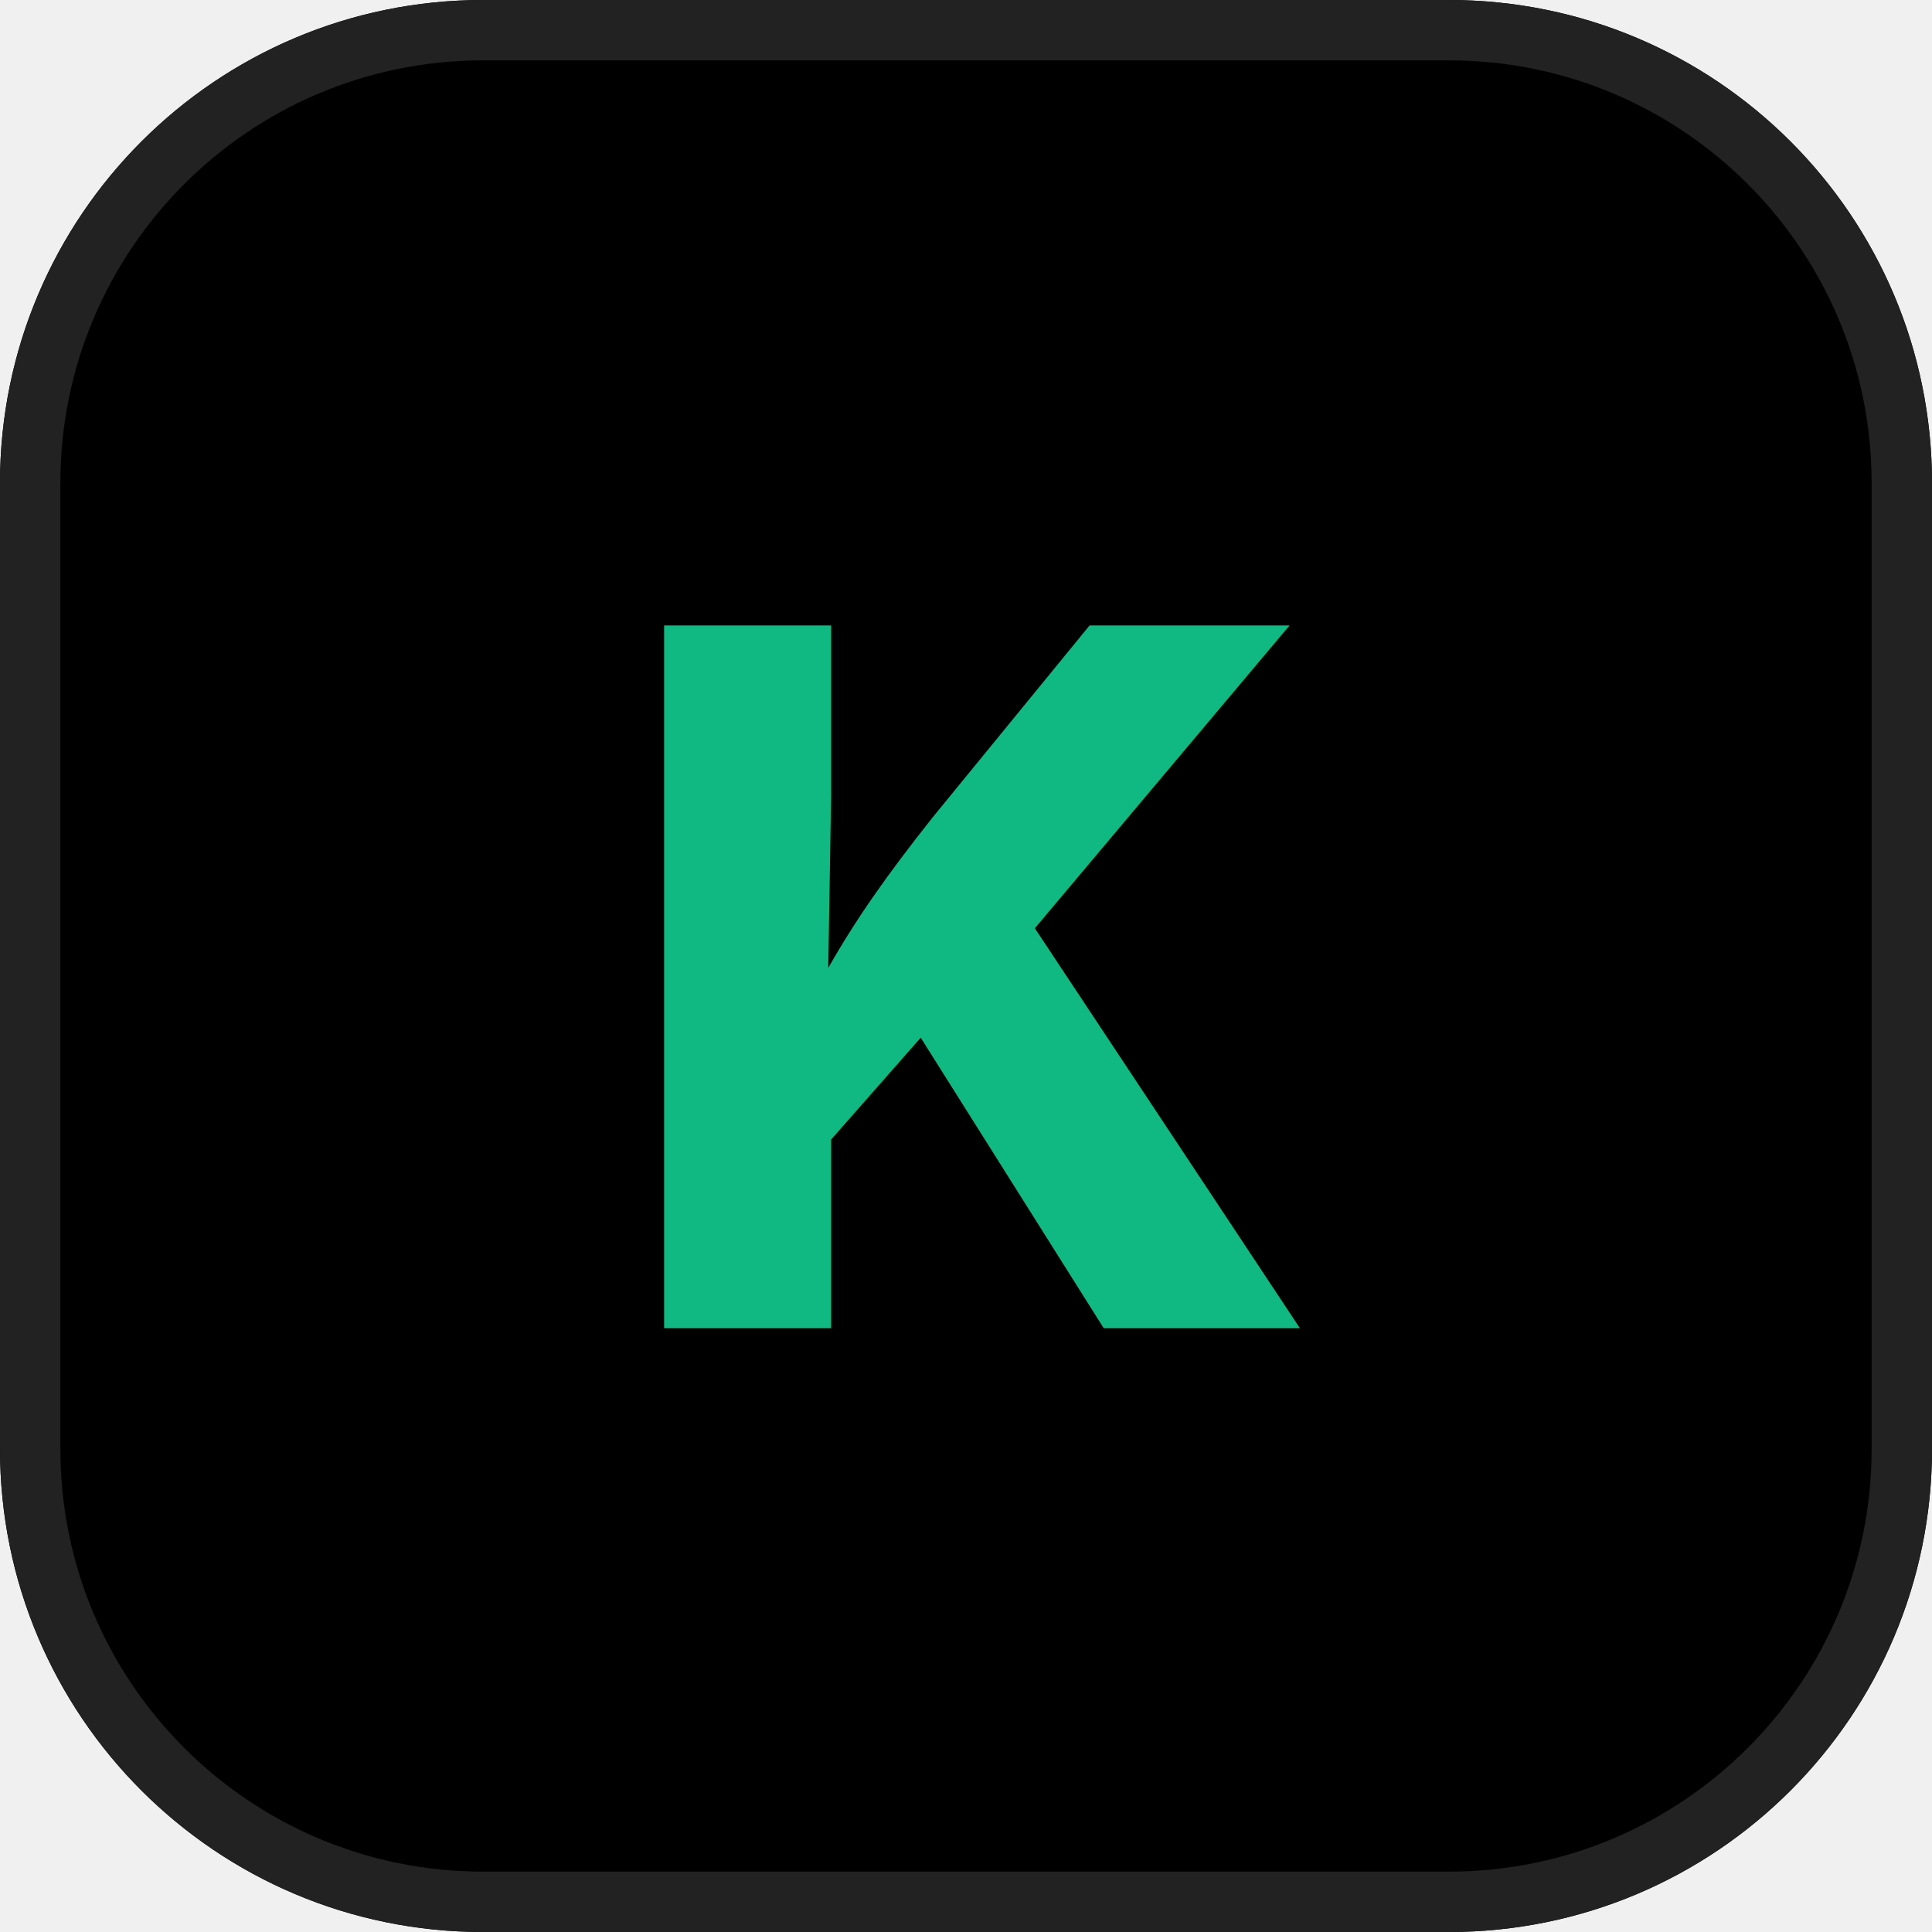
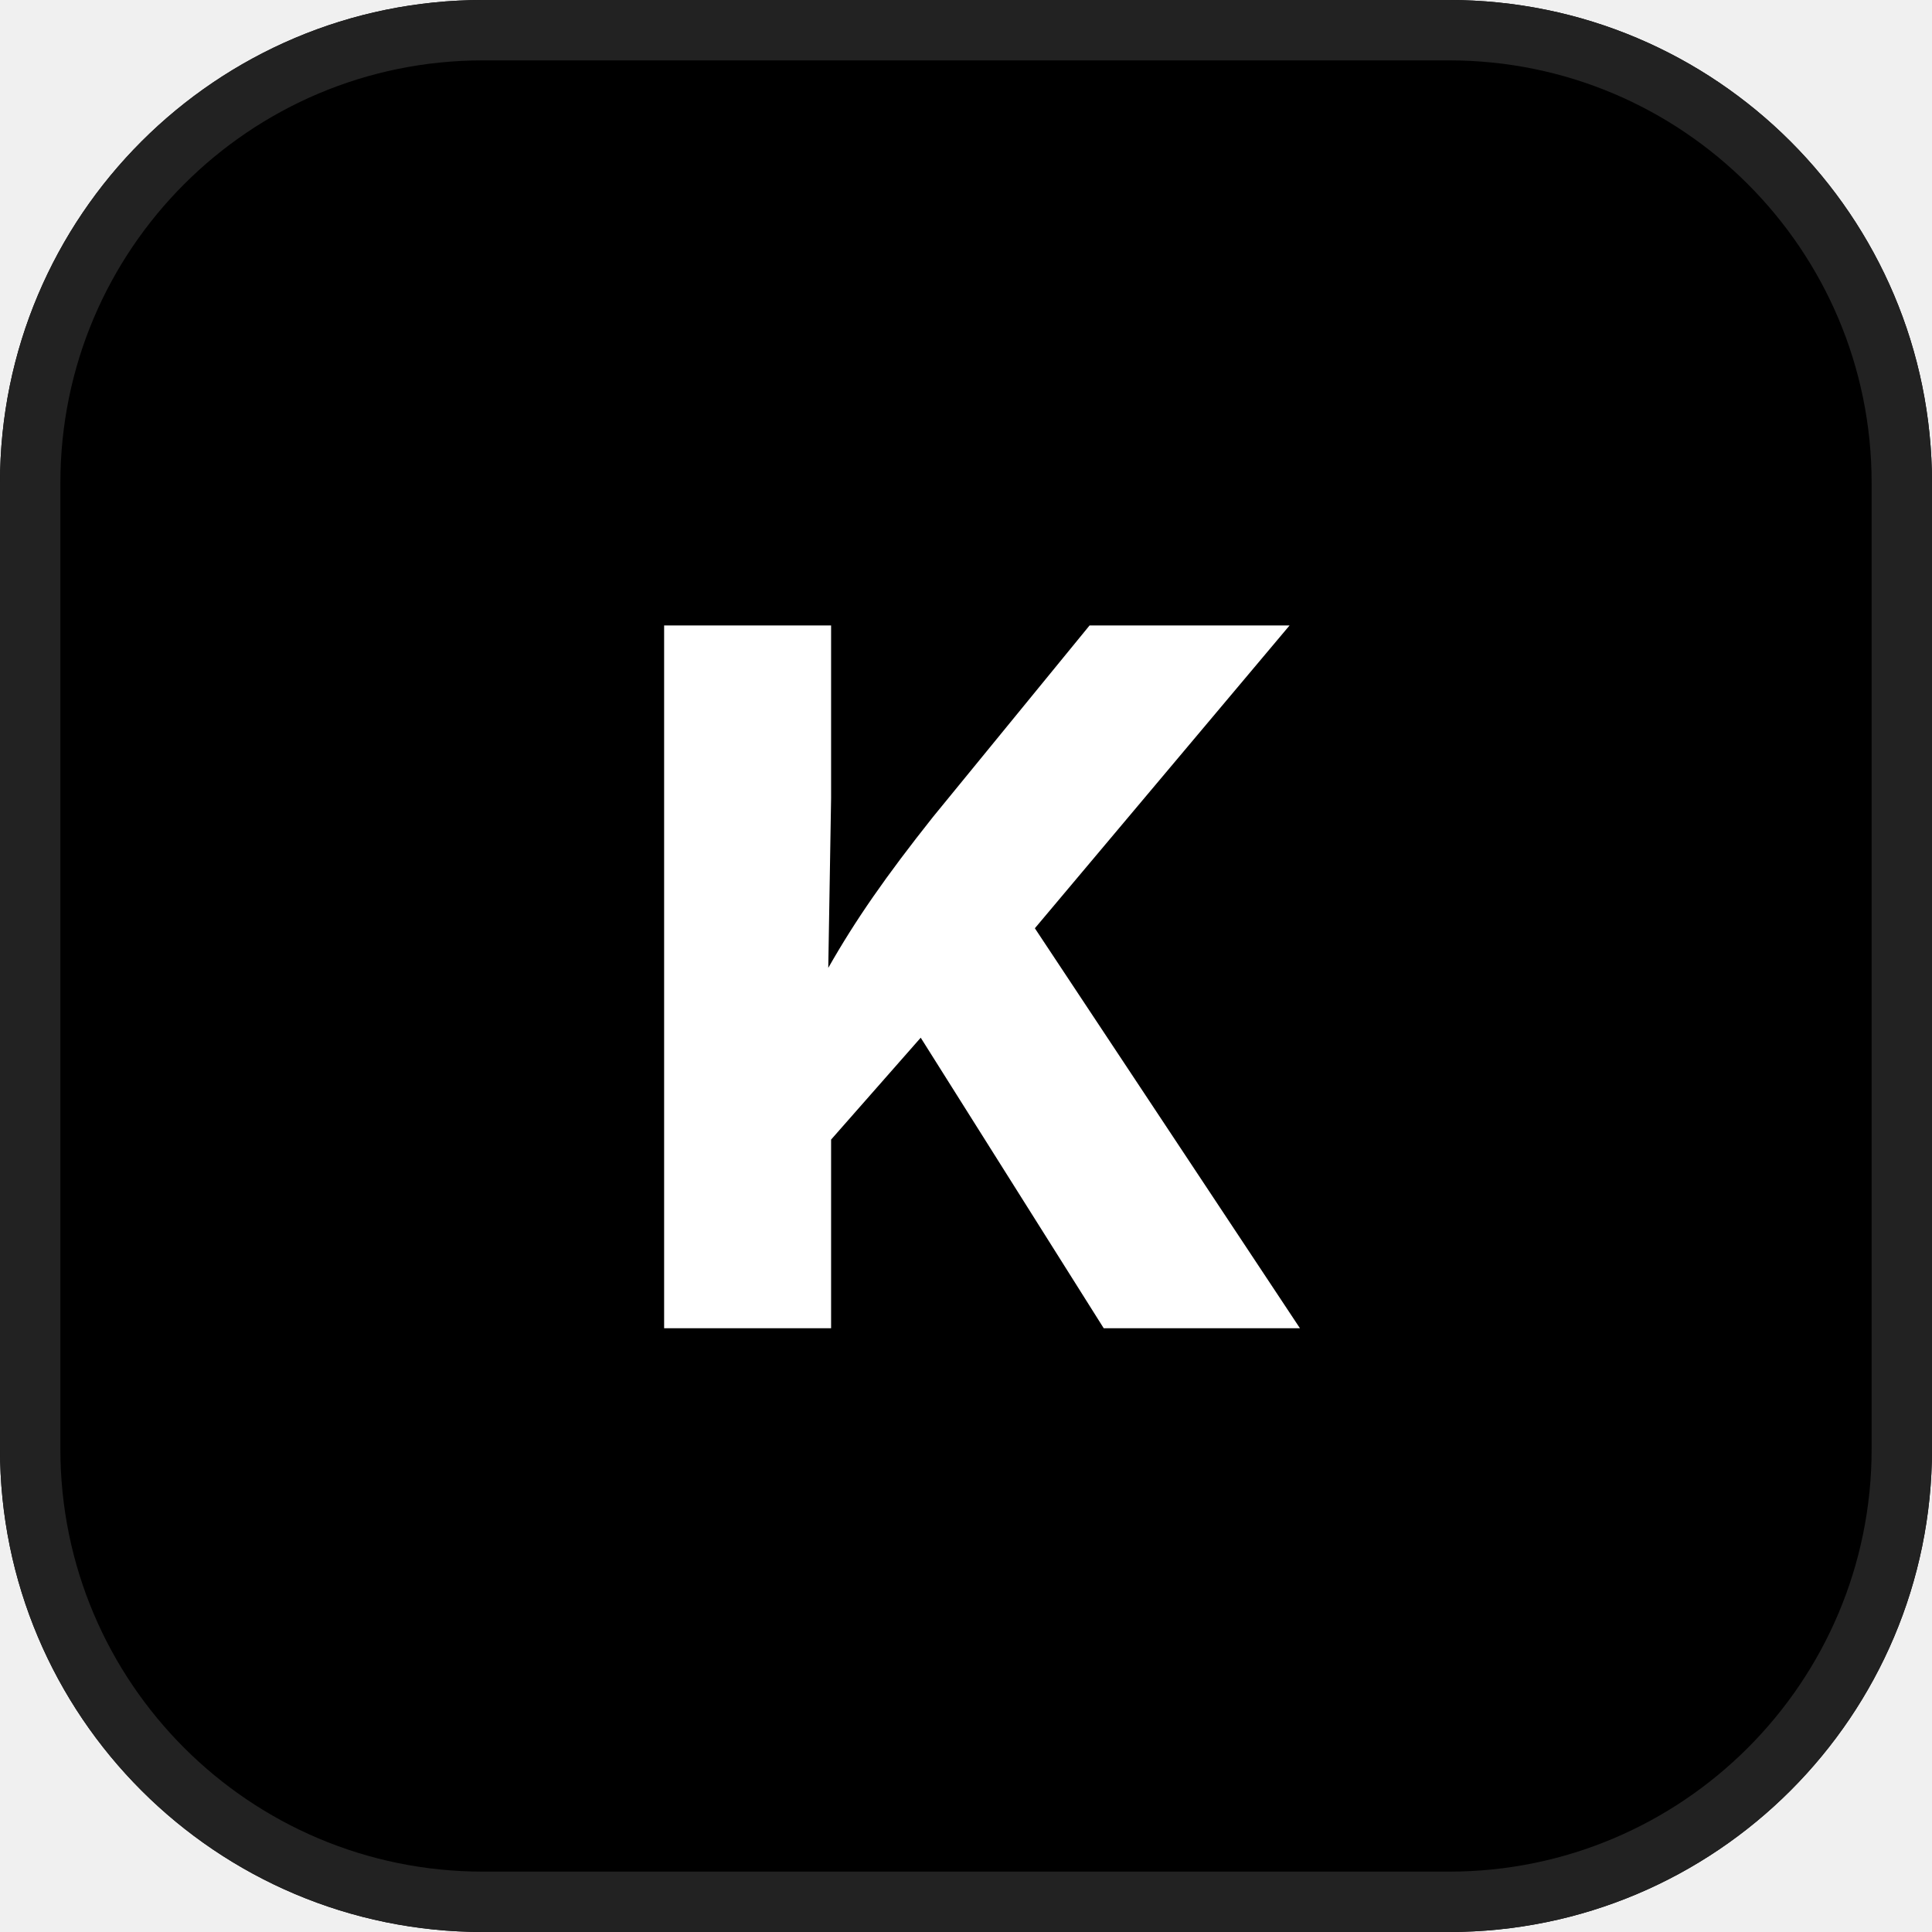
<svg xmlns="http://www.w3.org/2000/svg" viewBox="0 0 32 32" width="32" height="32">
  <rect width="32" height="32" rx="8" fill="#000000" />
  <rect x="0.5" y="0.5" width="31" height="31" rx="7.5" fill="none" stroke="#222222" />
-   <text x="16" y="22" text-anchor="middle" font-family="system-ui, -apple-system, sans-serif" font-weight="800" font-size="16" fill="#10B981">K</text>
+   <text x="16" y="22" text-anchor="middle" font-family="system-ui, -apple-system, sans-serif" font-weight="800" font-size="16" fill="#FFFFFF">K</text>
</svg>
